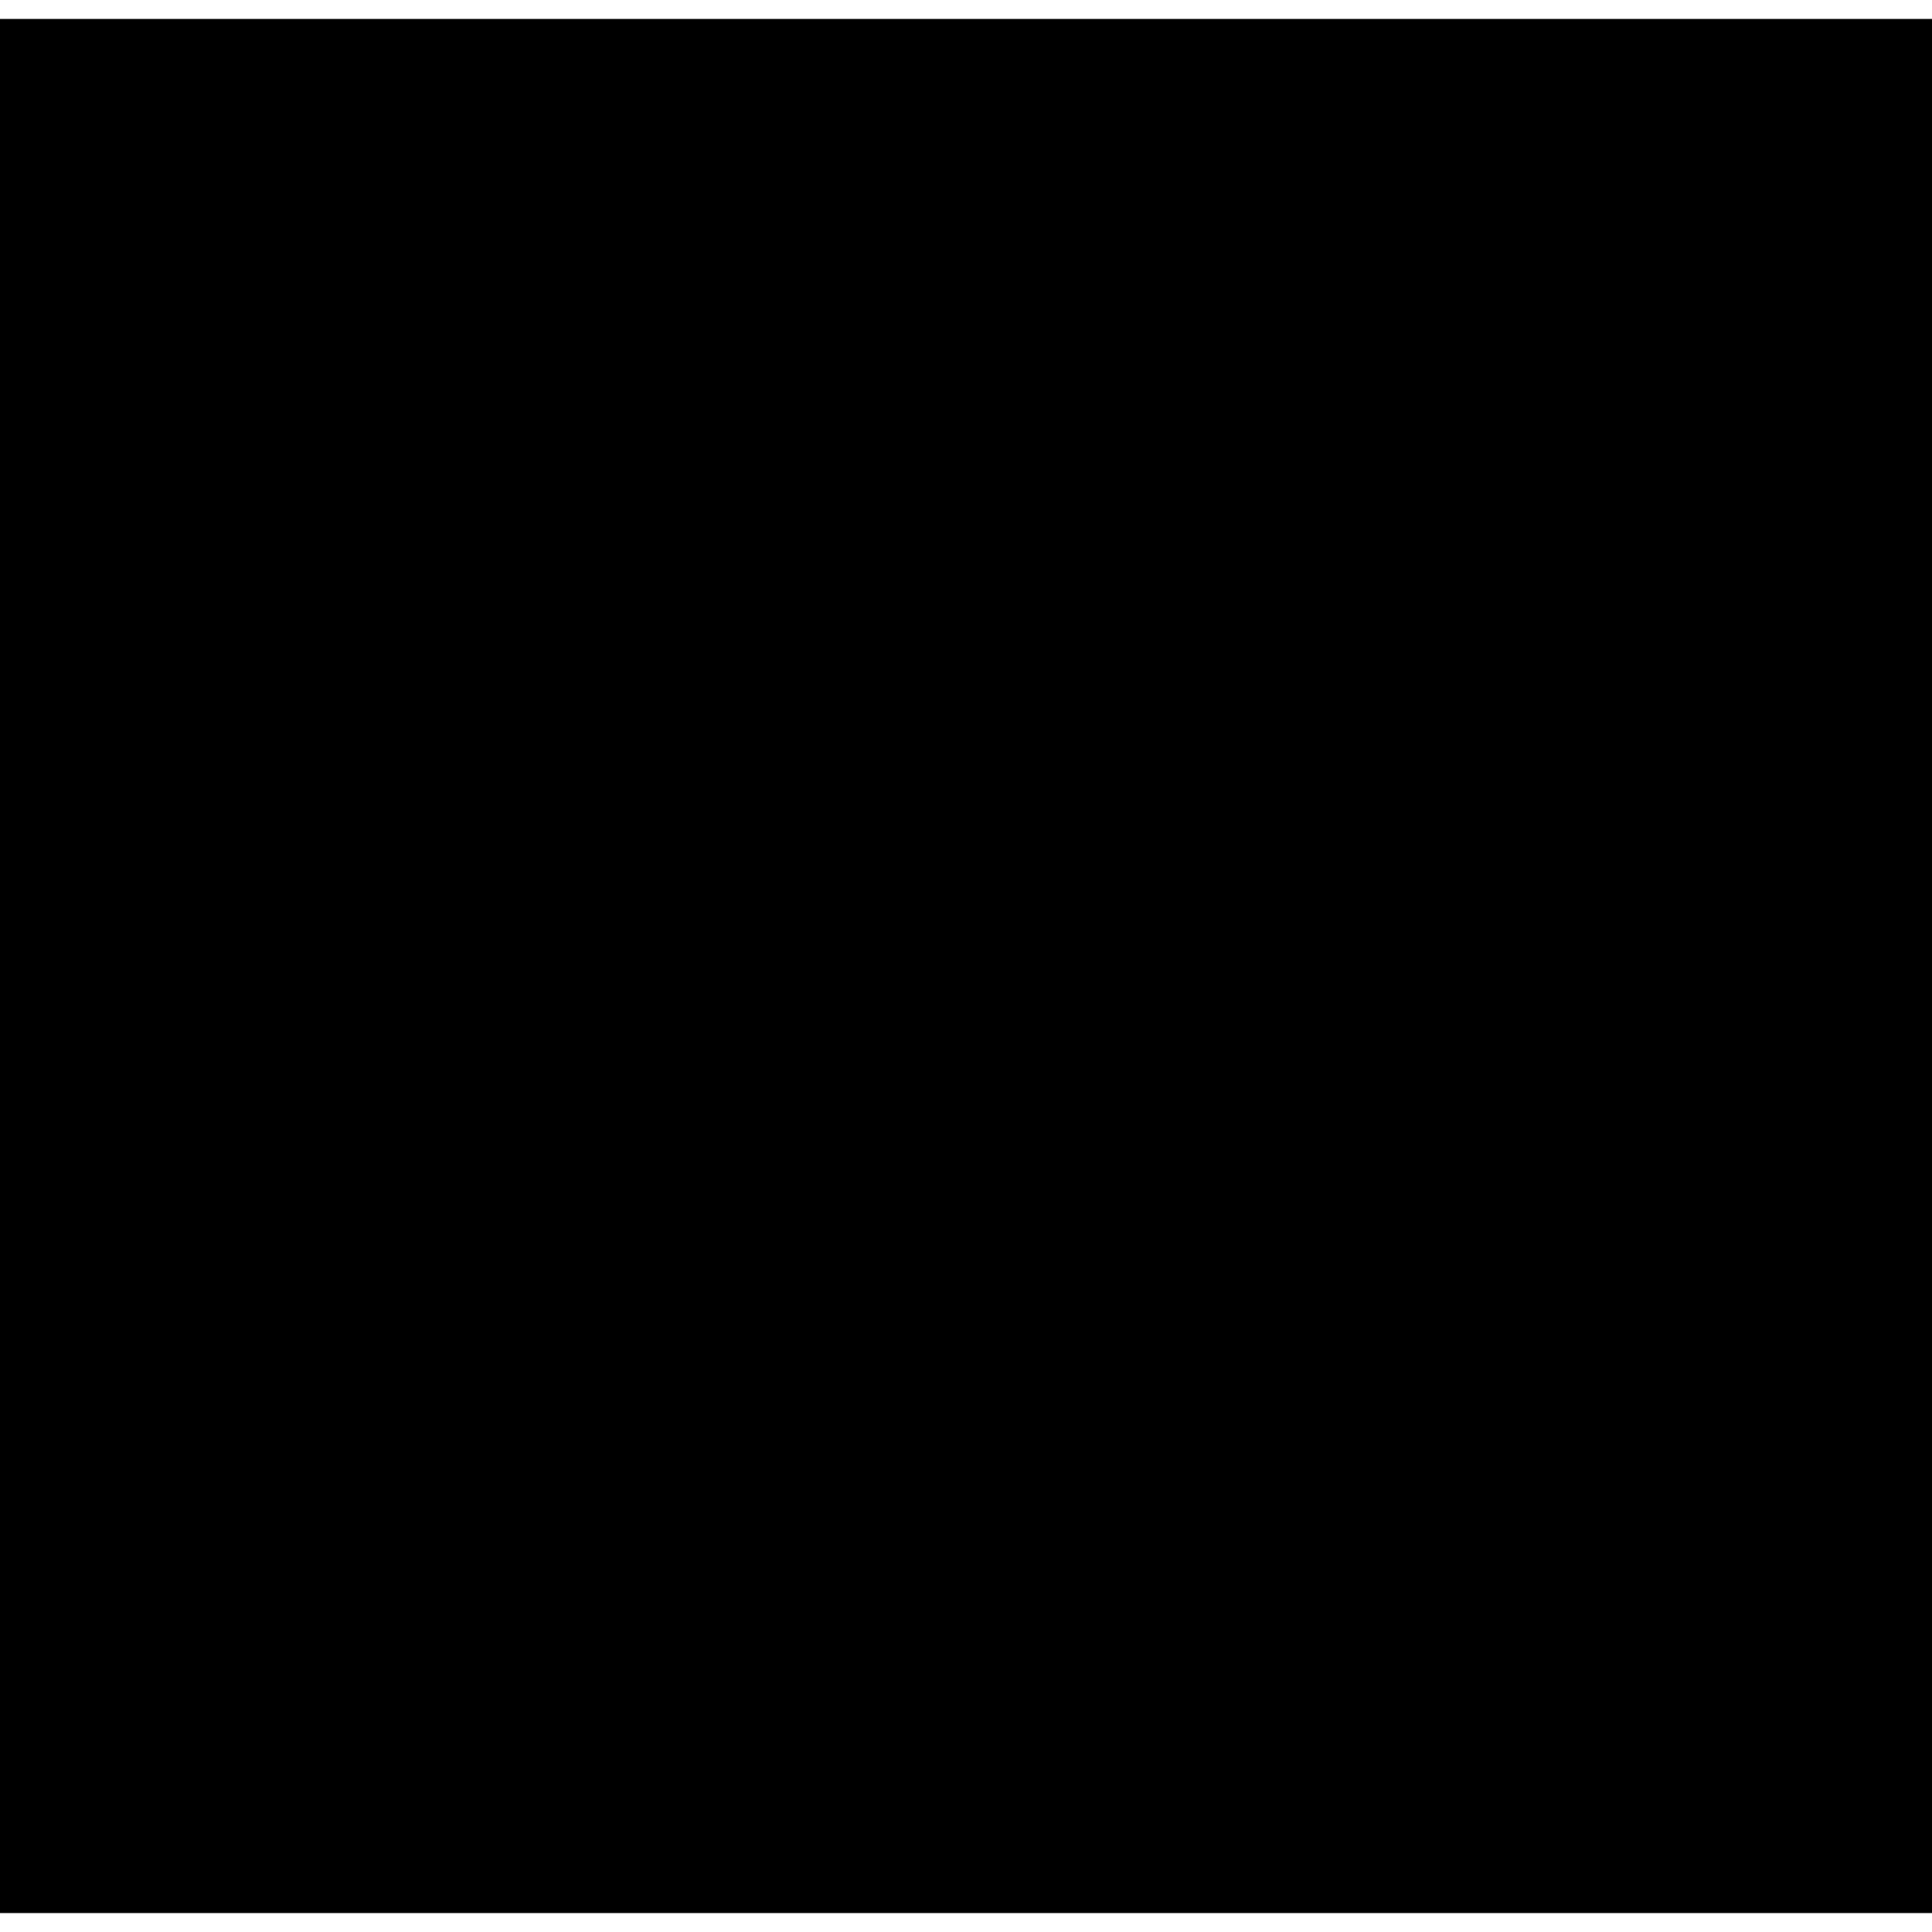
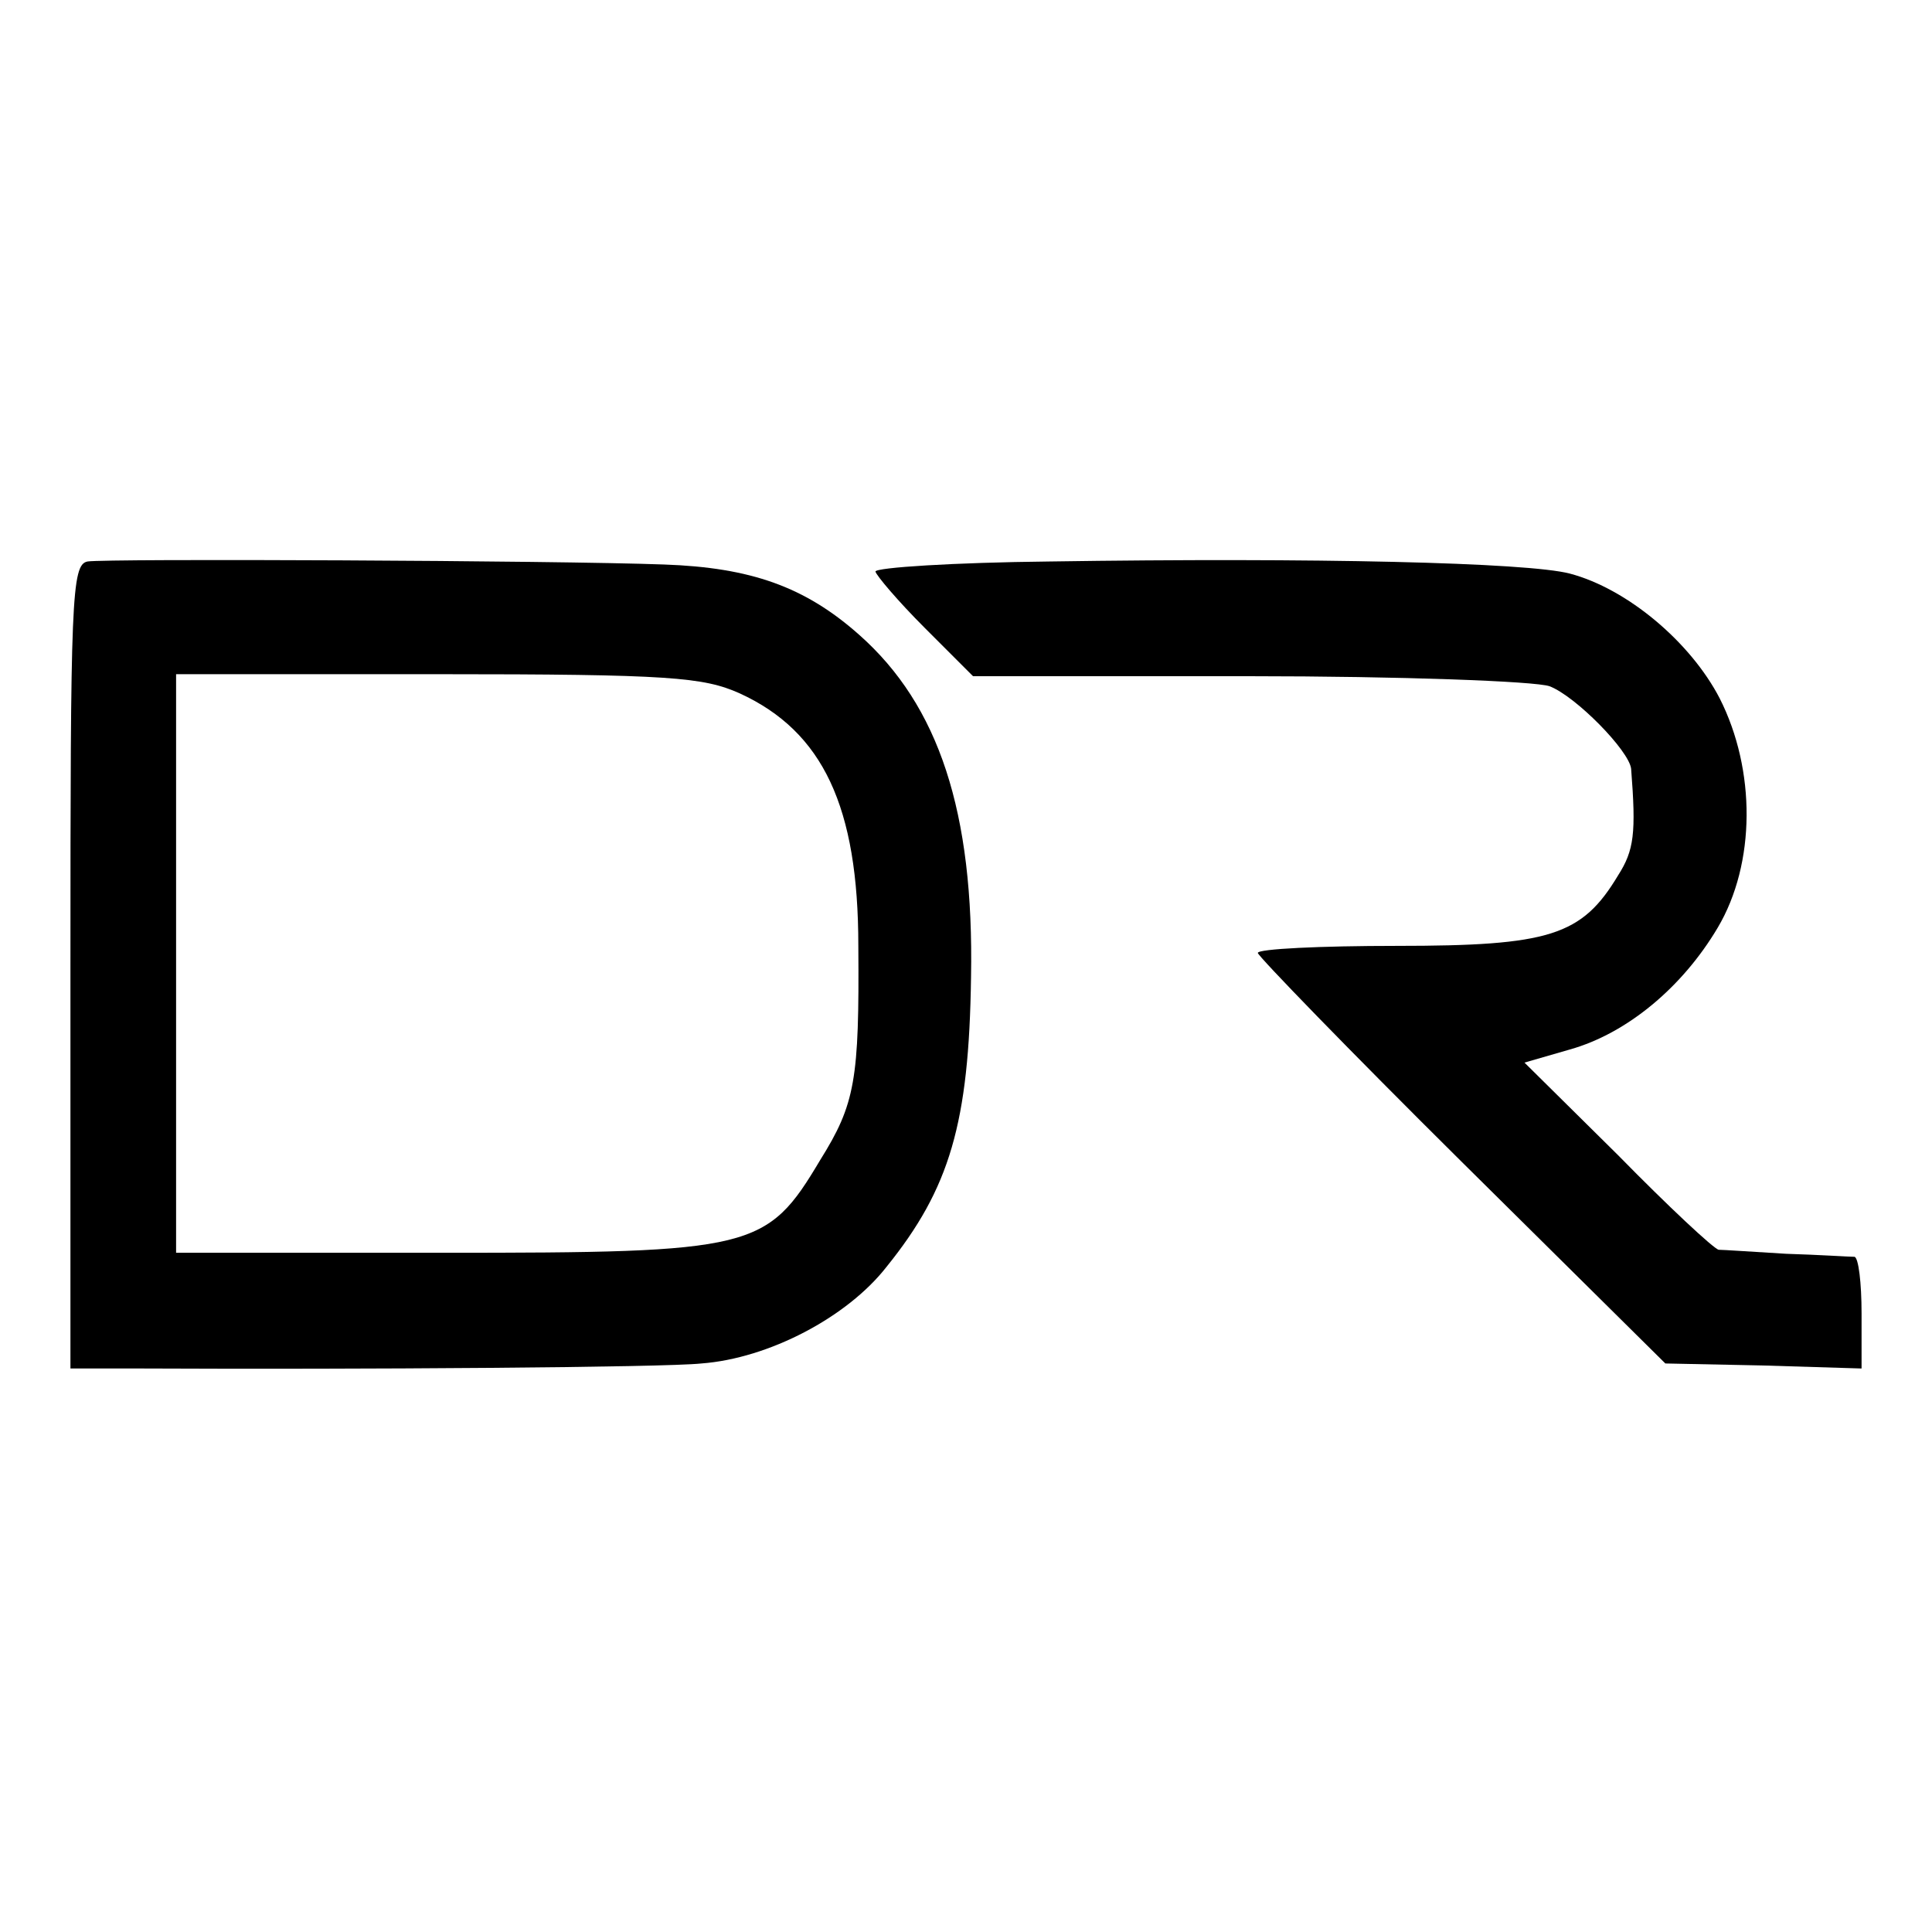
- <svg xmlns="http://www.w3.org/2000/svg" version="1.0" width="204pt" height="204pt" viewBox="0 0 204 204" preserveAspectRatio="xMidYMid meet">
-   <g transform="translate(0,204) scale(0.1,-0.1)" fill="#000000" stroke="none">
-     <path d="M0 1020 l0 -1000 1020 0 1020 0 0 1000 0 1000 -1020 0 -1020 0 0 -1000z" />
+ <svg xmlns="http://www.w3.org/2000/svg" version="1.0" width="192pt" height="192pt" viewBox="0 0 192 192" preserveAspectRatio="xMidYMid meet">
+   <g transform="translate(0,192) scale(0.1,-0.1)" fill="#000000" stroke="none">
+     <path d="M87 1362 c-16 -3 -17 -37 -17 -403 l0 -399 73 0 c211 -1 517 1 554 5 67 5 145 46 184 96 63 78 82 143 84 288 3 164 -32 270 -111 340 -54 48 -108 67 -194 70 -108 4 -555 6 -573 3z m648 -131 c83 -38 118 -113 118 -251 1 -133 -3 -157 -38 -213 -53 -89 -66 -92 -375 -92 l-265 0 0 288 0 287 260 0 c231 0 264 -3 300 -19z" />
+     <path d="M1043 1362 c-95 -1 -173 -6 -173 -10 1 -4 22 -29 49 -56 l48 -48 274 0 c151 0 285 -5 299 -10 26 -10 79 -64 81 -82 5 -64 3 -81 -13 -106 -36 -60 -68 -70 -220 -70 -76 0 -138 -3 -138 -7 0 -3 91 -97 202 -207 l203 -201 97 -2 98 -3 0 55 c0 30 -3 55 -7 56 -5 0 -35 2 -68 3 -33 2 -63 4 -67 4 -5 1 -50 43 -100 94 l-93 92 45 13 c57 16 112 62 147 121 38 64 38 157 2 228 -29 56 -92 109 -149 124 -42 11 -253 16 -517 12z" />
  </g>
</svg>
